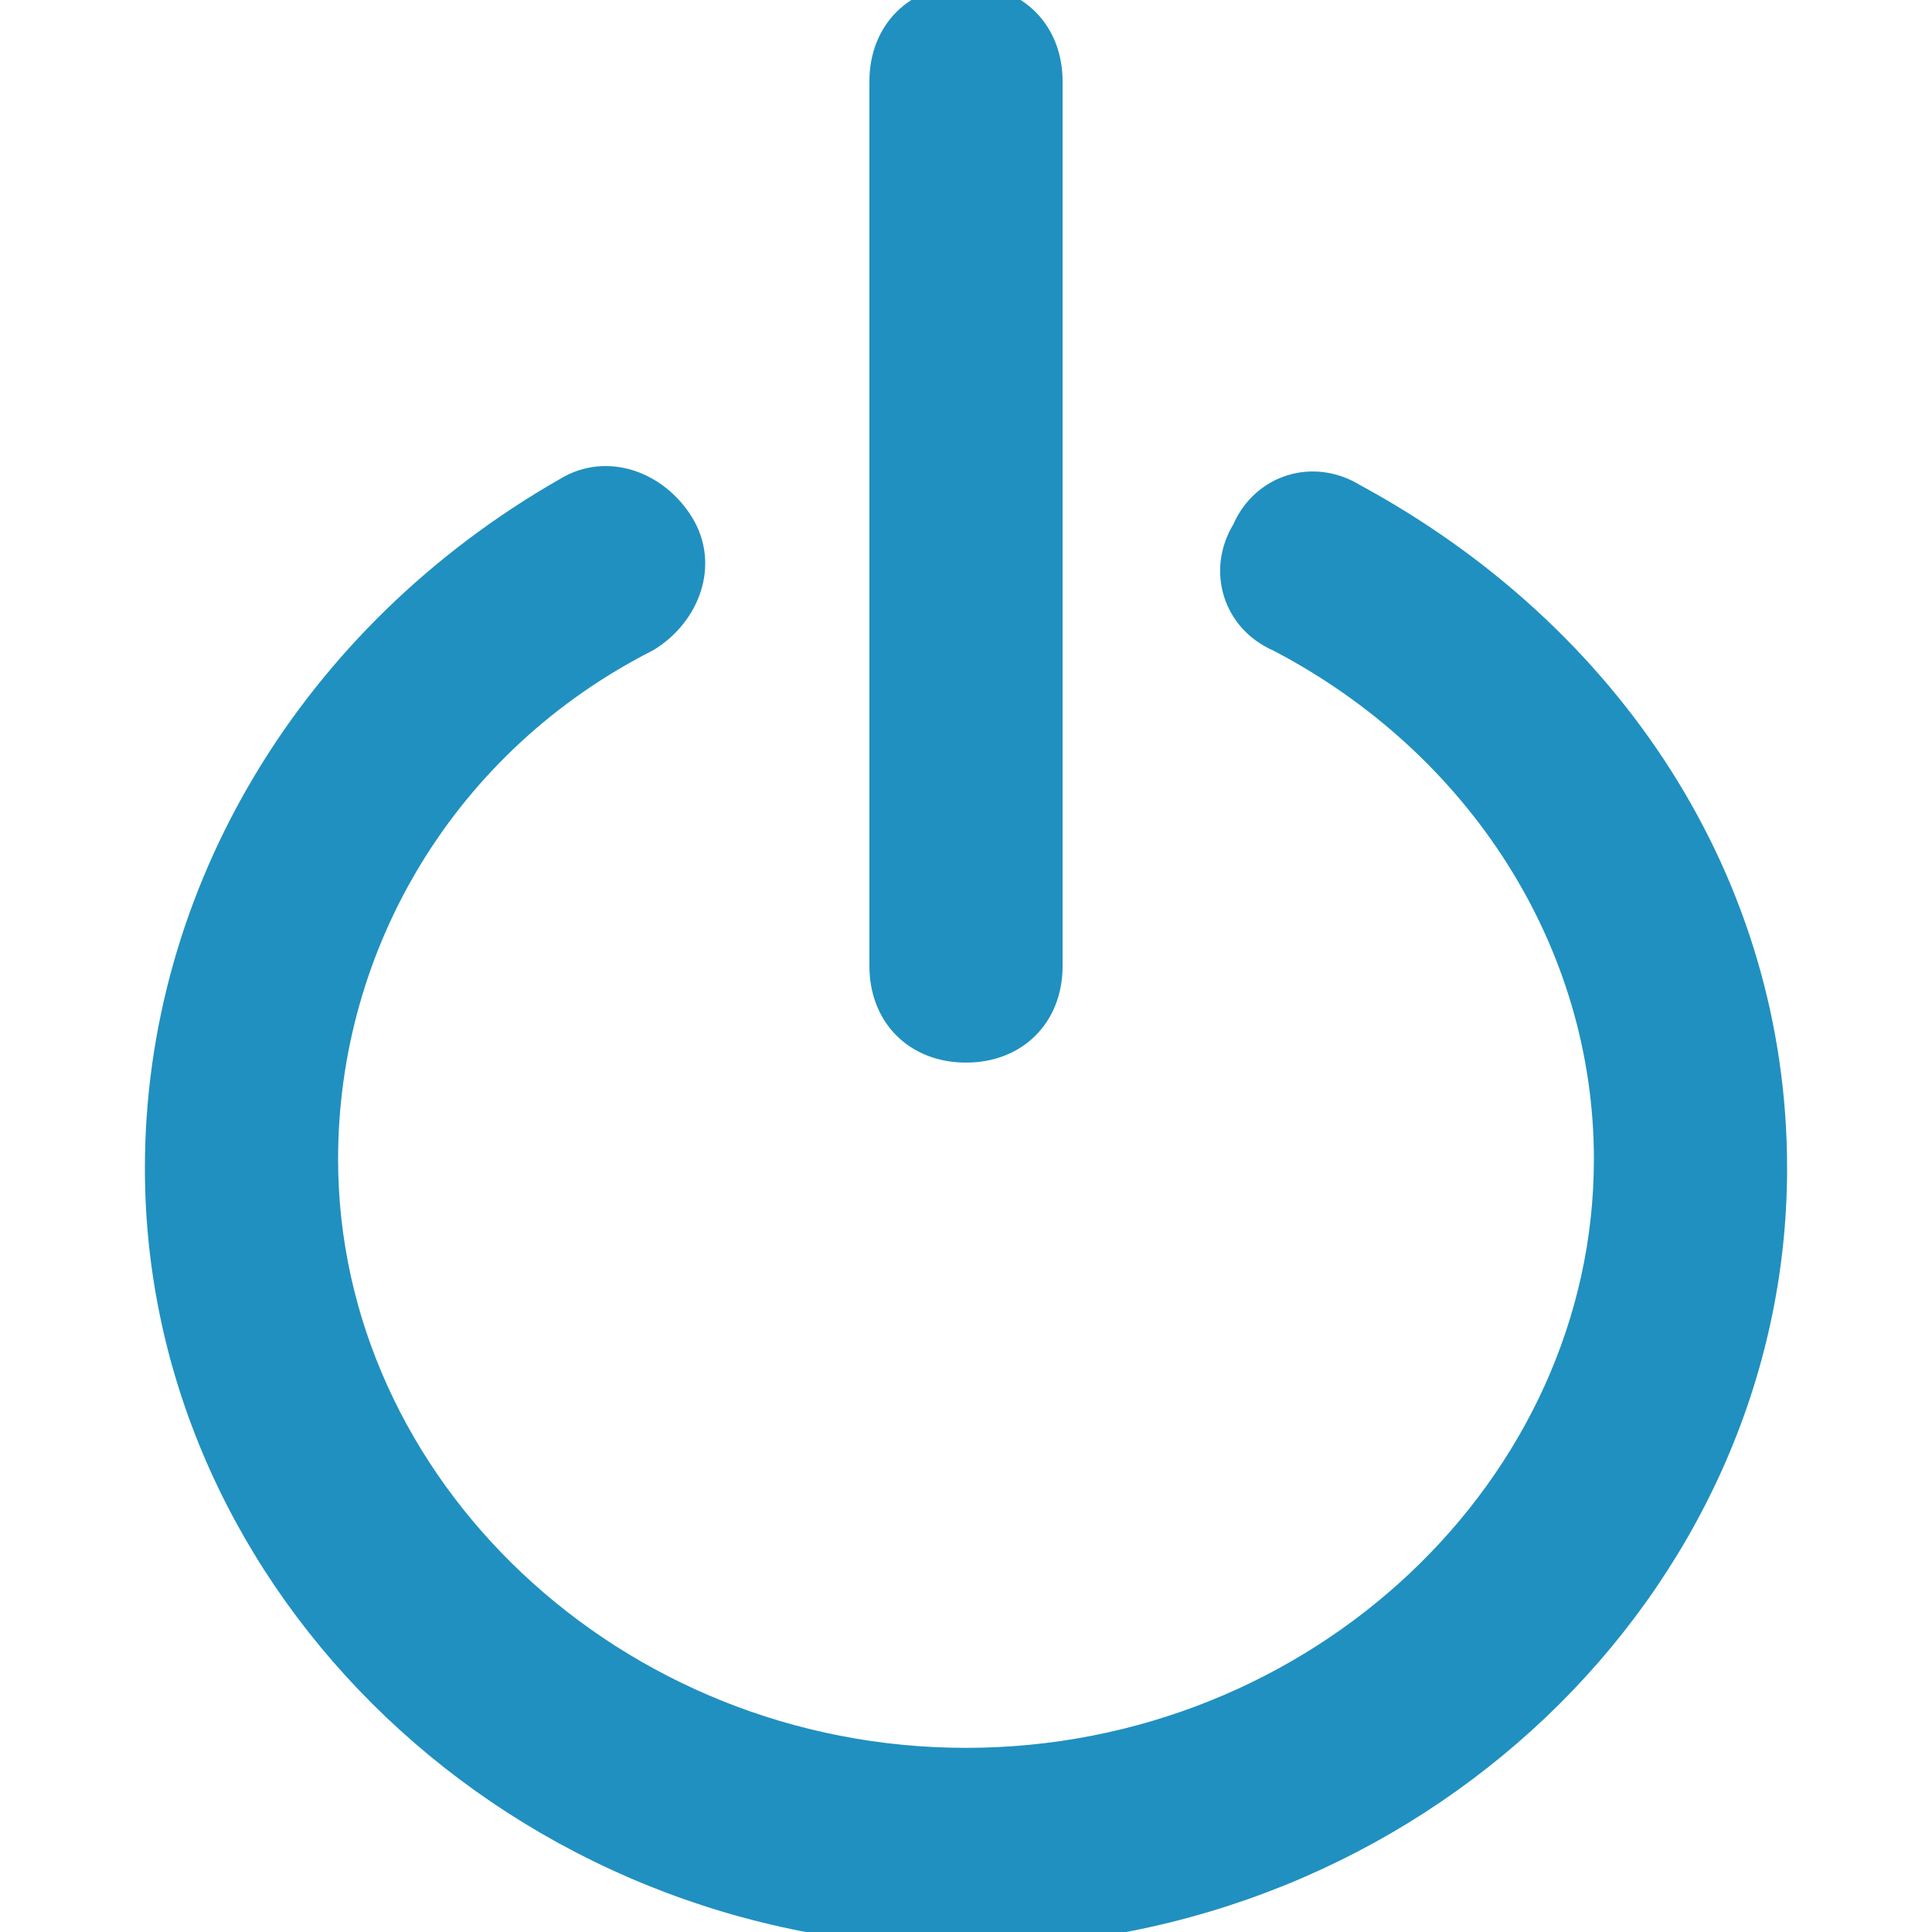
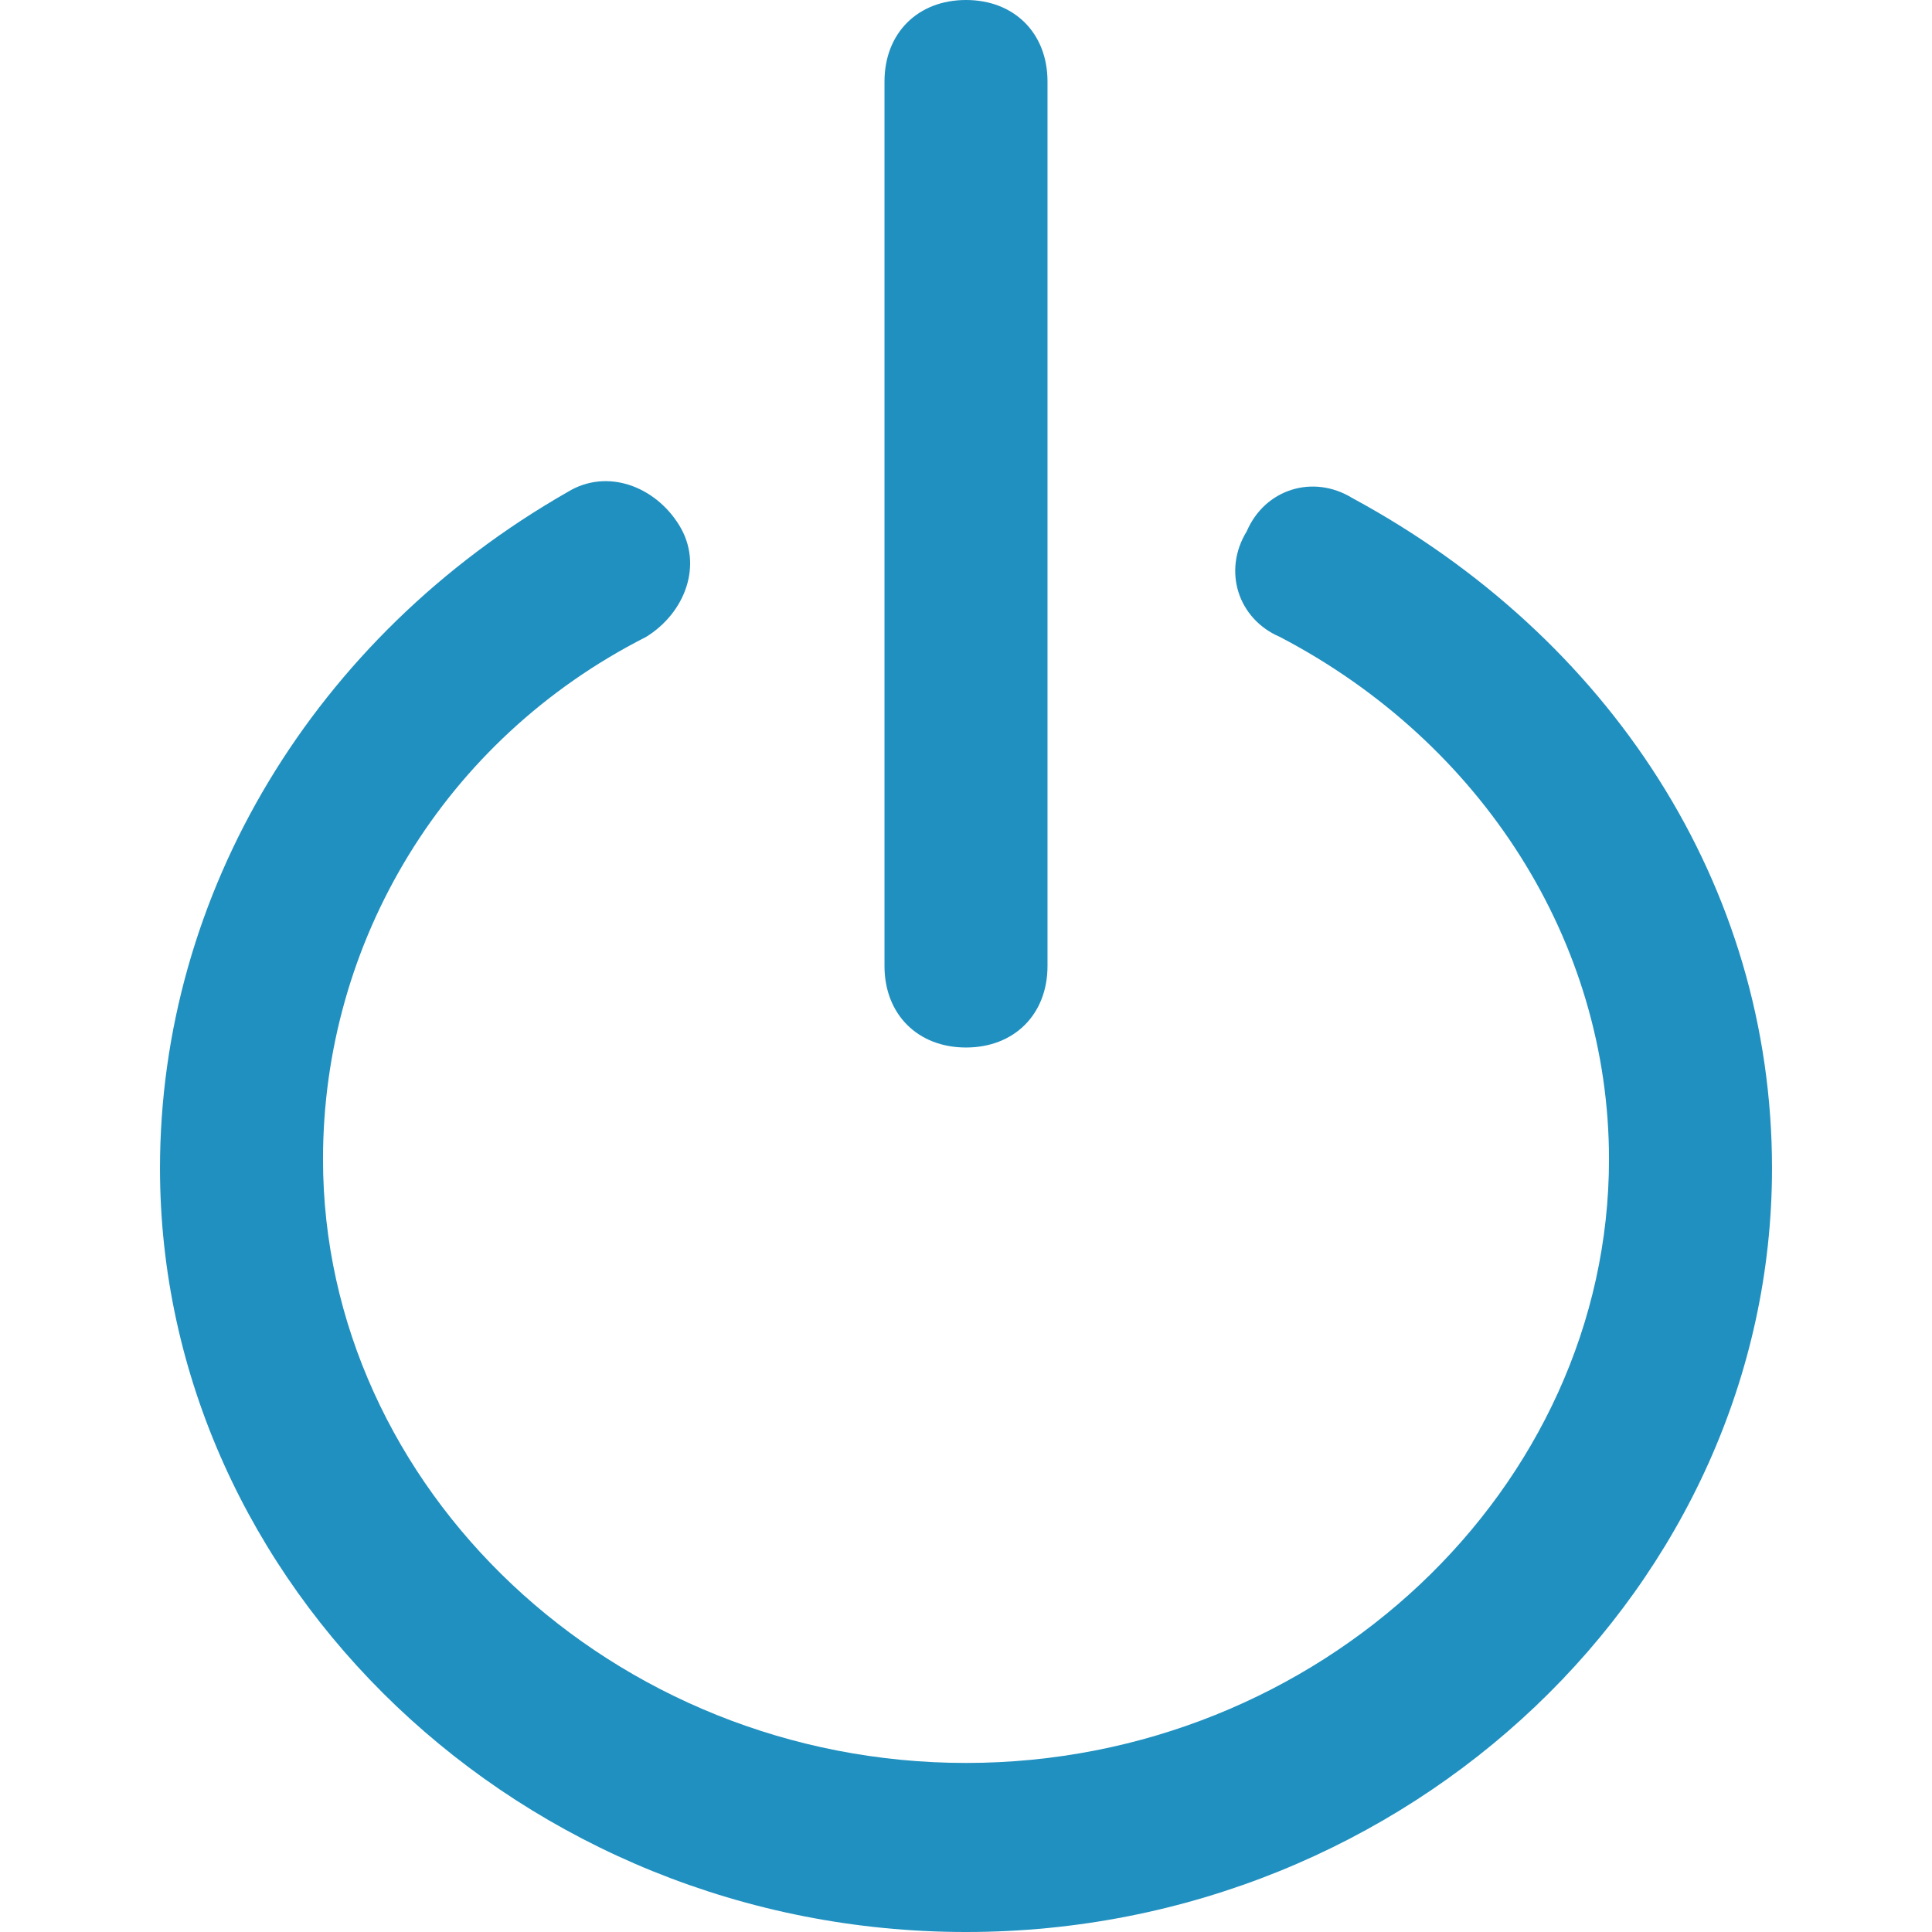
<svg xmlns="http://www.w3.org/2000/svg" version="1.1" id="Layer_1" x="0px" y="0px" viewBox="0 0 64 64" style="enable-background:new 0 0 64 64;" xml:space="preserve">
  <g>
-     <path fill="#2090C0" stroke="#2090C0" d="M44.8,16.5c-1.3-0.8-2.9-0.3-3.5,1.1c-0.8,1.3-0.3,2.9,1.1,3.5c6.7,3.5,10.9,10.1,10.9,17.3c0,10.9-9.6,20-21.3,20   s-21.3-9.1-21.3-20c0-7.2,4-13.9,10.7-17.3c1.3-0.8,1.9-2.4,1.1-3.7c-0.8-1.3-2.4-1.9-3.7-1.1C10.4,21.1,5.3,29.6,5.3,38.7   C5.3,52.5,17.3,64,32,64s26.7-11.5,26.7-25.3C58.7,29.3,53.3,21.1,44.8,16.5z" />
-     <path fill="#2090C0" stroke="#2090C0" d="M32,34.7c1.6,0,2.7-1.1,2.7-2.7V2.7C34.7,1.1,33.6,0,32,0c-1.6,0-2.7,1.1-2.7,2.7V32C29.3,33.6,30.4,34.7,32,34.7z" />
+     <path fill="#2090C0" stroke="#2090C0" stroke-width="0" d="M44.8,16.5c-1.3-0.8-2.9-0.3-3.5,1.1c-0.8,1.3-0.3,2.9,1.1,3.5c6.7,3.5,10.9,10.1,10.9,17.3c0,10.9-9.6,20-21.3,20   s-21.3-9.1-21.3-20c0-7.2,4-13.9,10.7-17.3c1.3-0.8,1.9-2.4,1.1-3.7c-0.8-1.3-2.4-1.9-3.7-1.1C10.4,21.1,5.3,29.6,5.3,38.7   C5.3,52.5,17.3,64,32,64s26.7-11.5,26.7-25.3C58.7,29.3,53.3,21.1,44.8,16.5z" />
+     <path fill="#2090C0" stroke="#2090C0" stroke-width="0" d="M32,34.7c1.6,0,2.7-1.1,2.7-2.7V2.7C34.7,1.1,33.6,0,32,0c-1.6,0-2.7,1.1-2.7,2.7V32C29.3,33.6,30.4,34.7,32,34.7z" />
  </g>
</svg>
